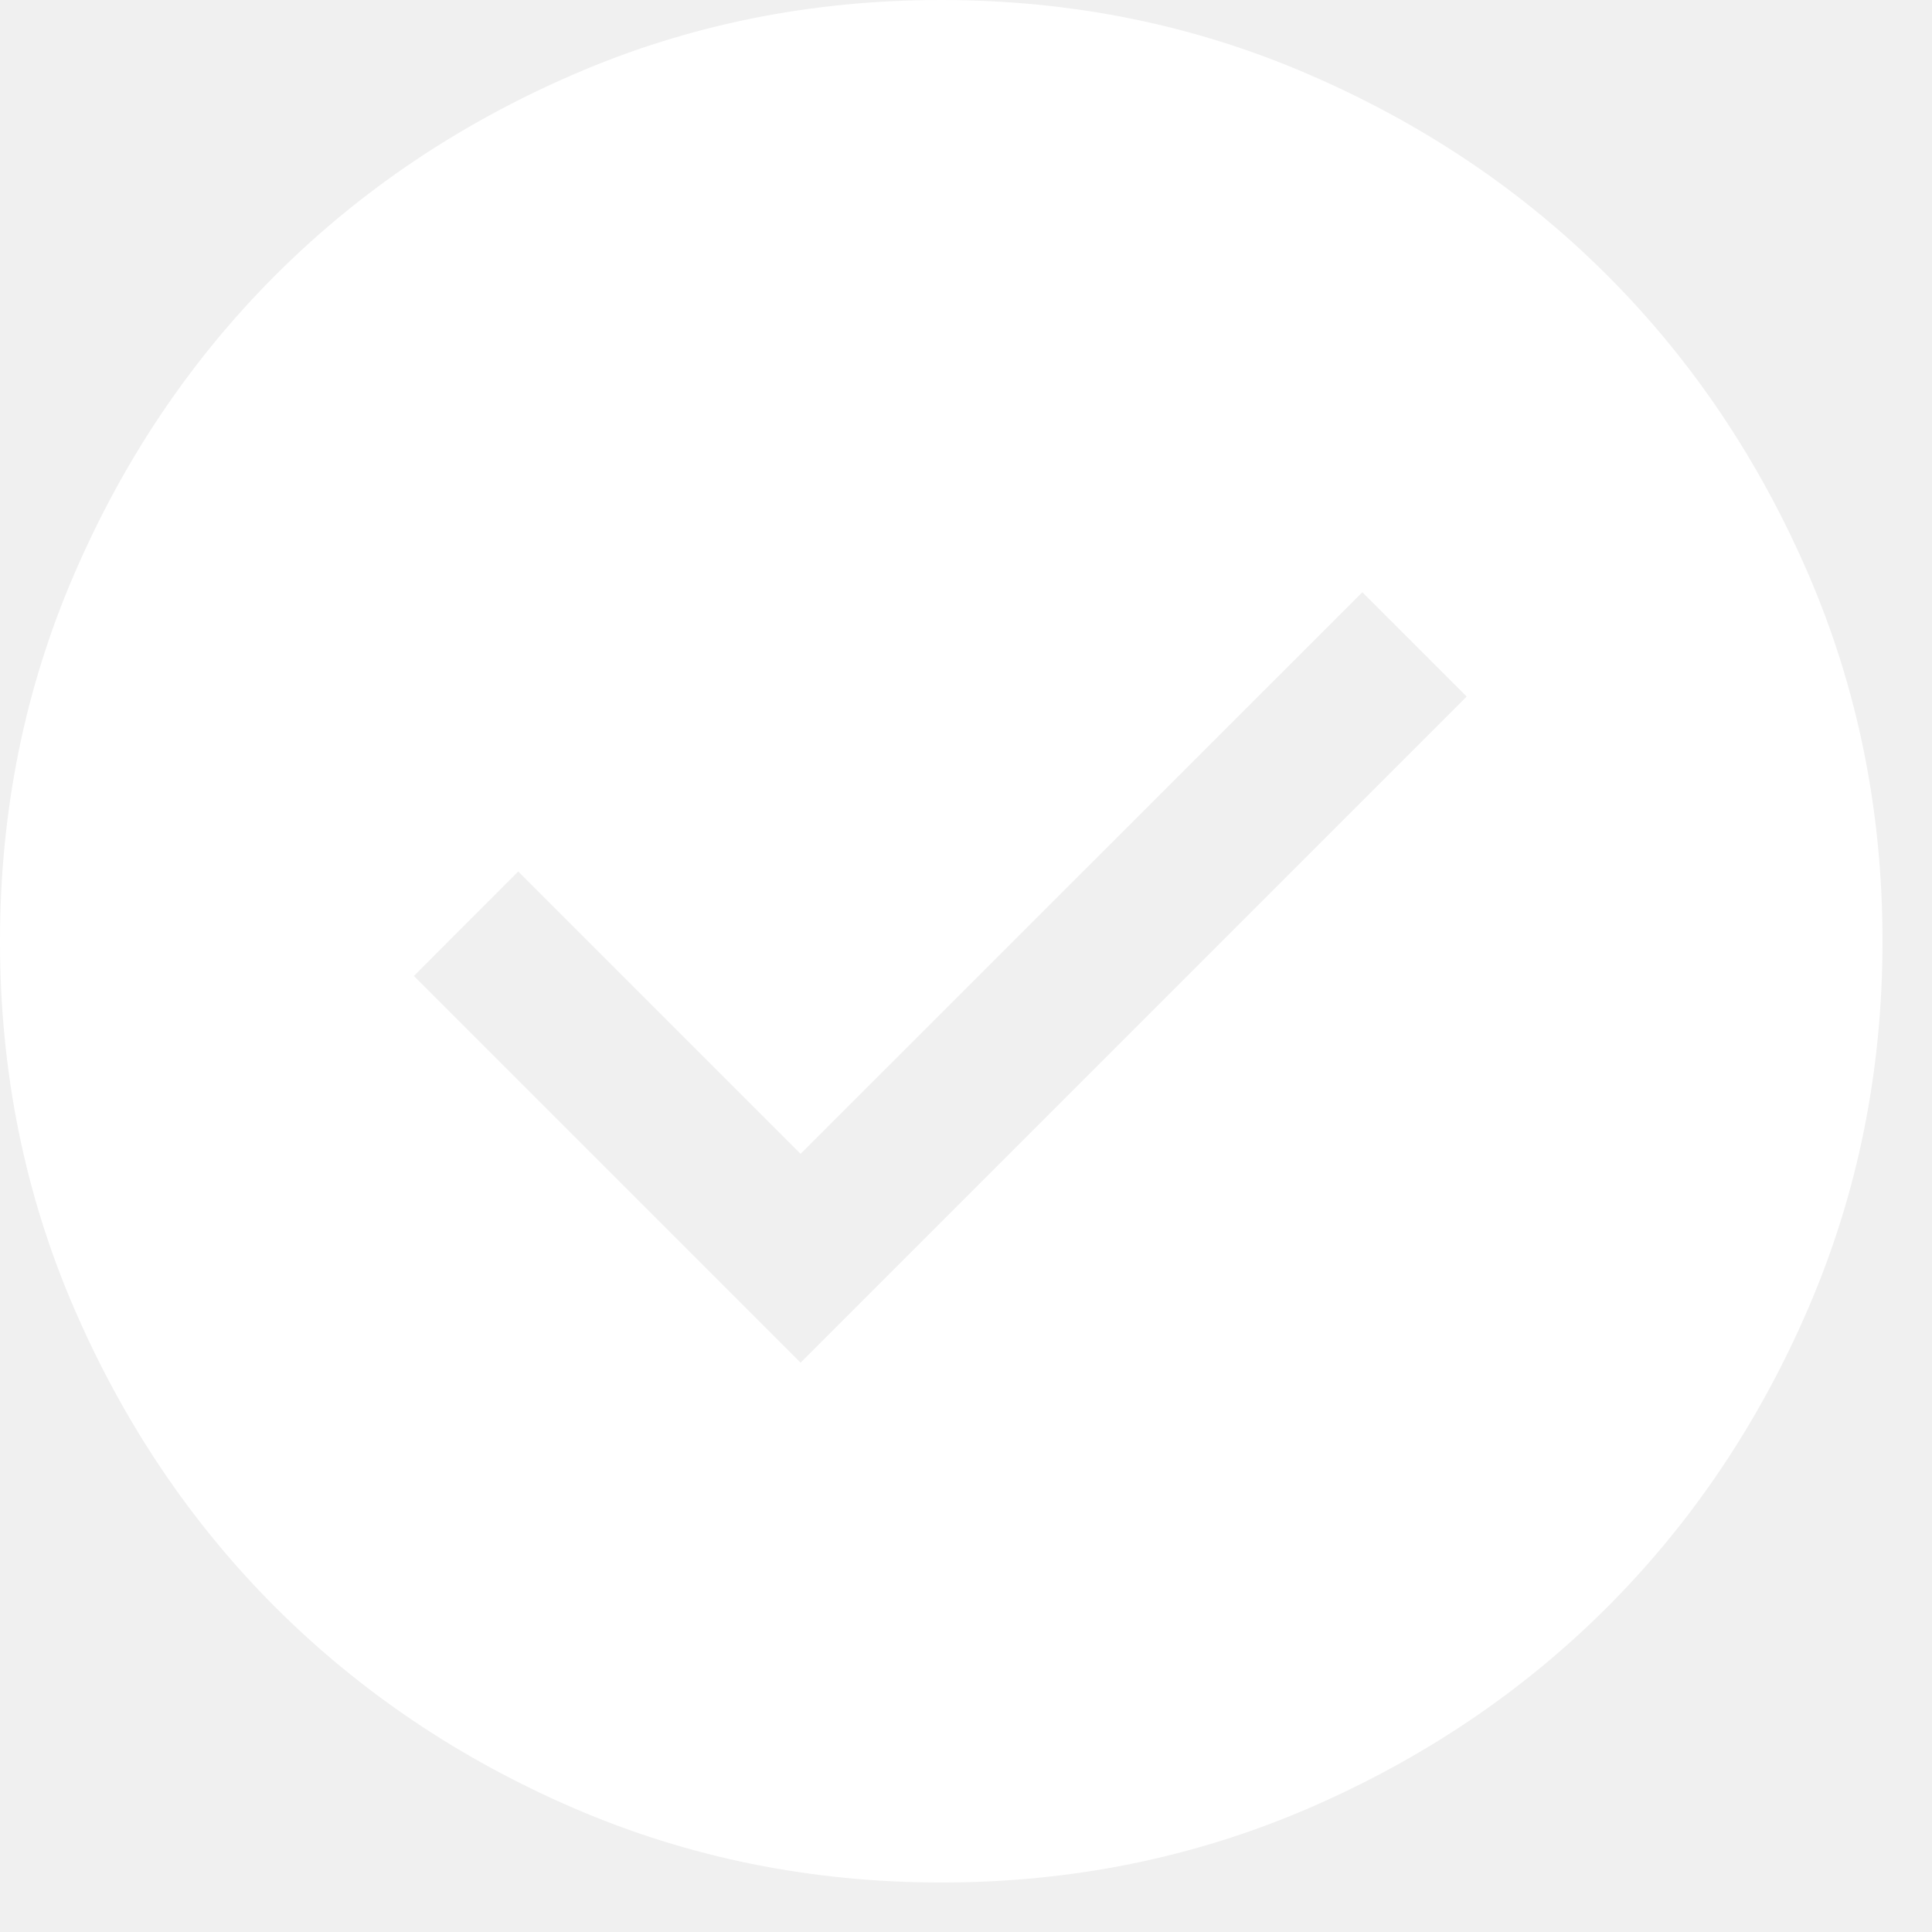
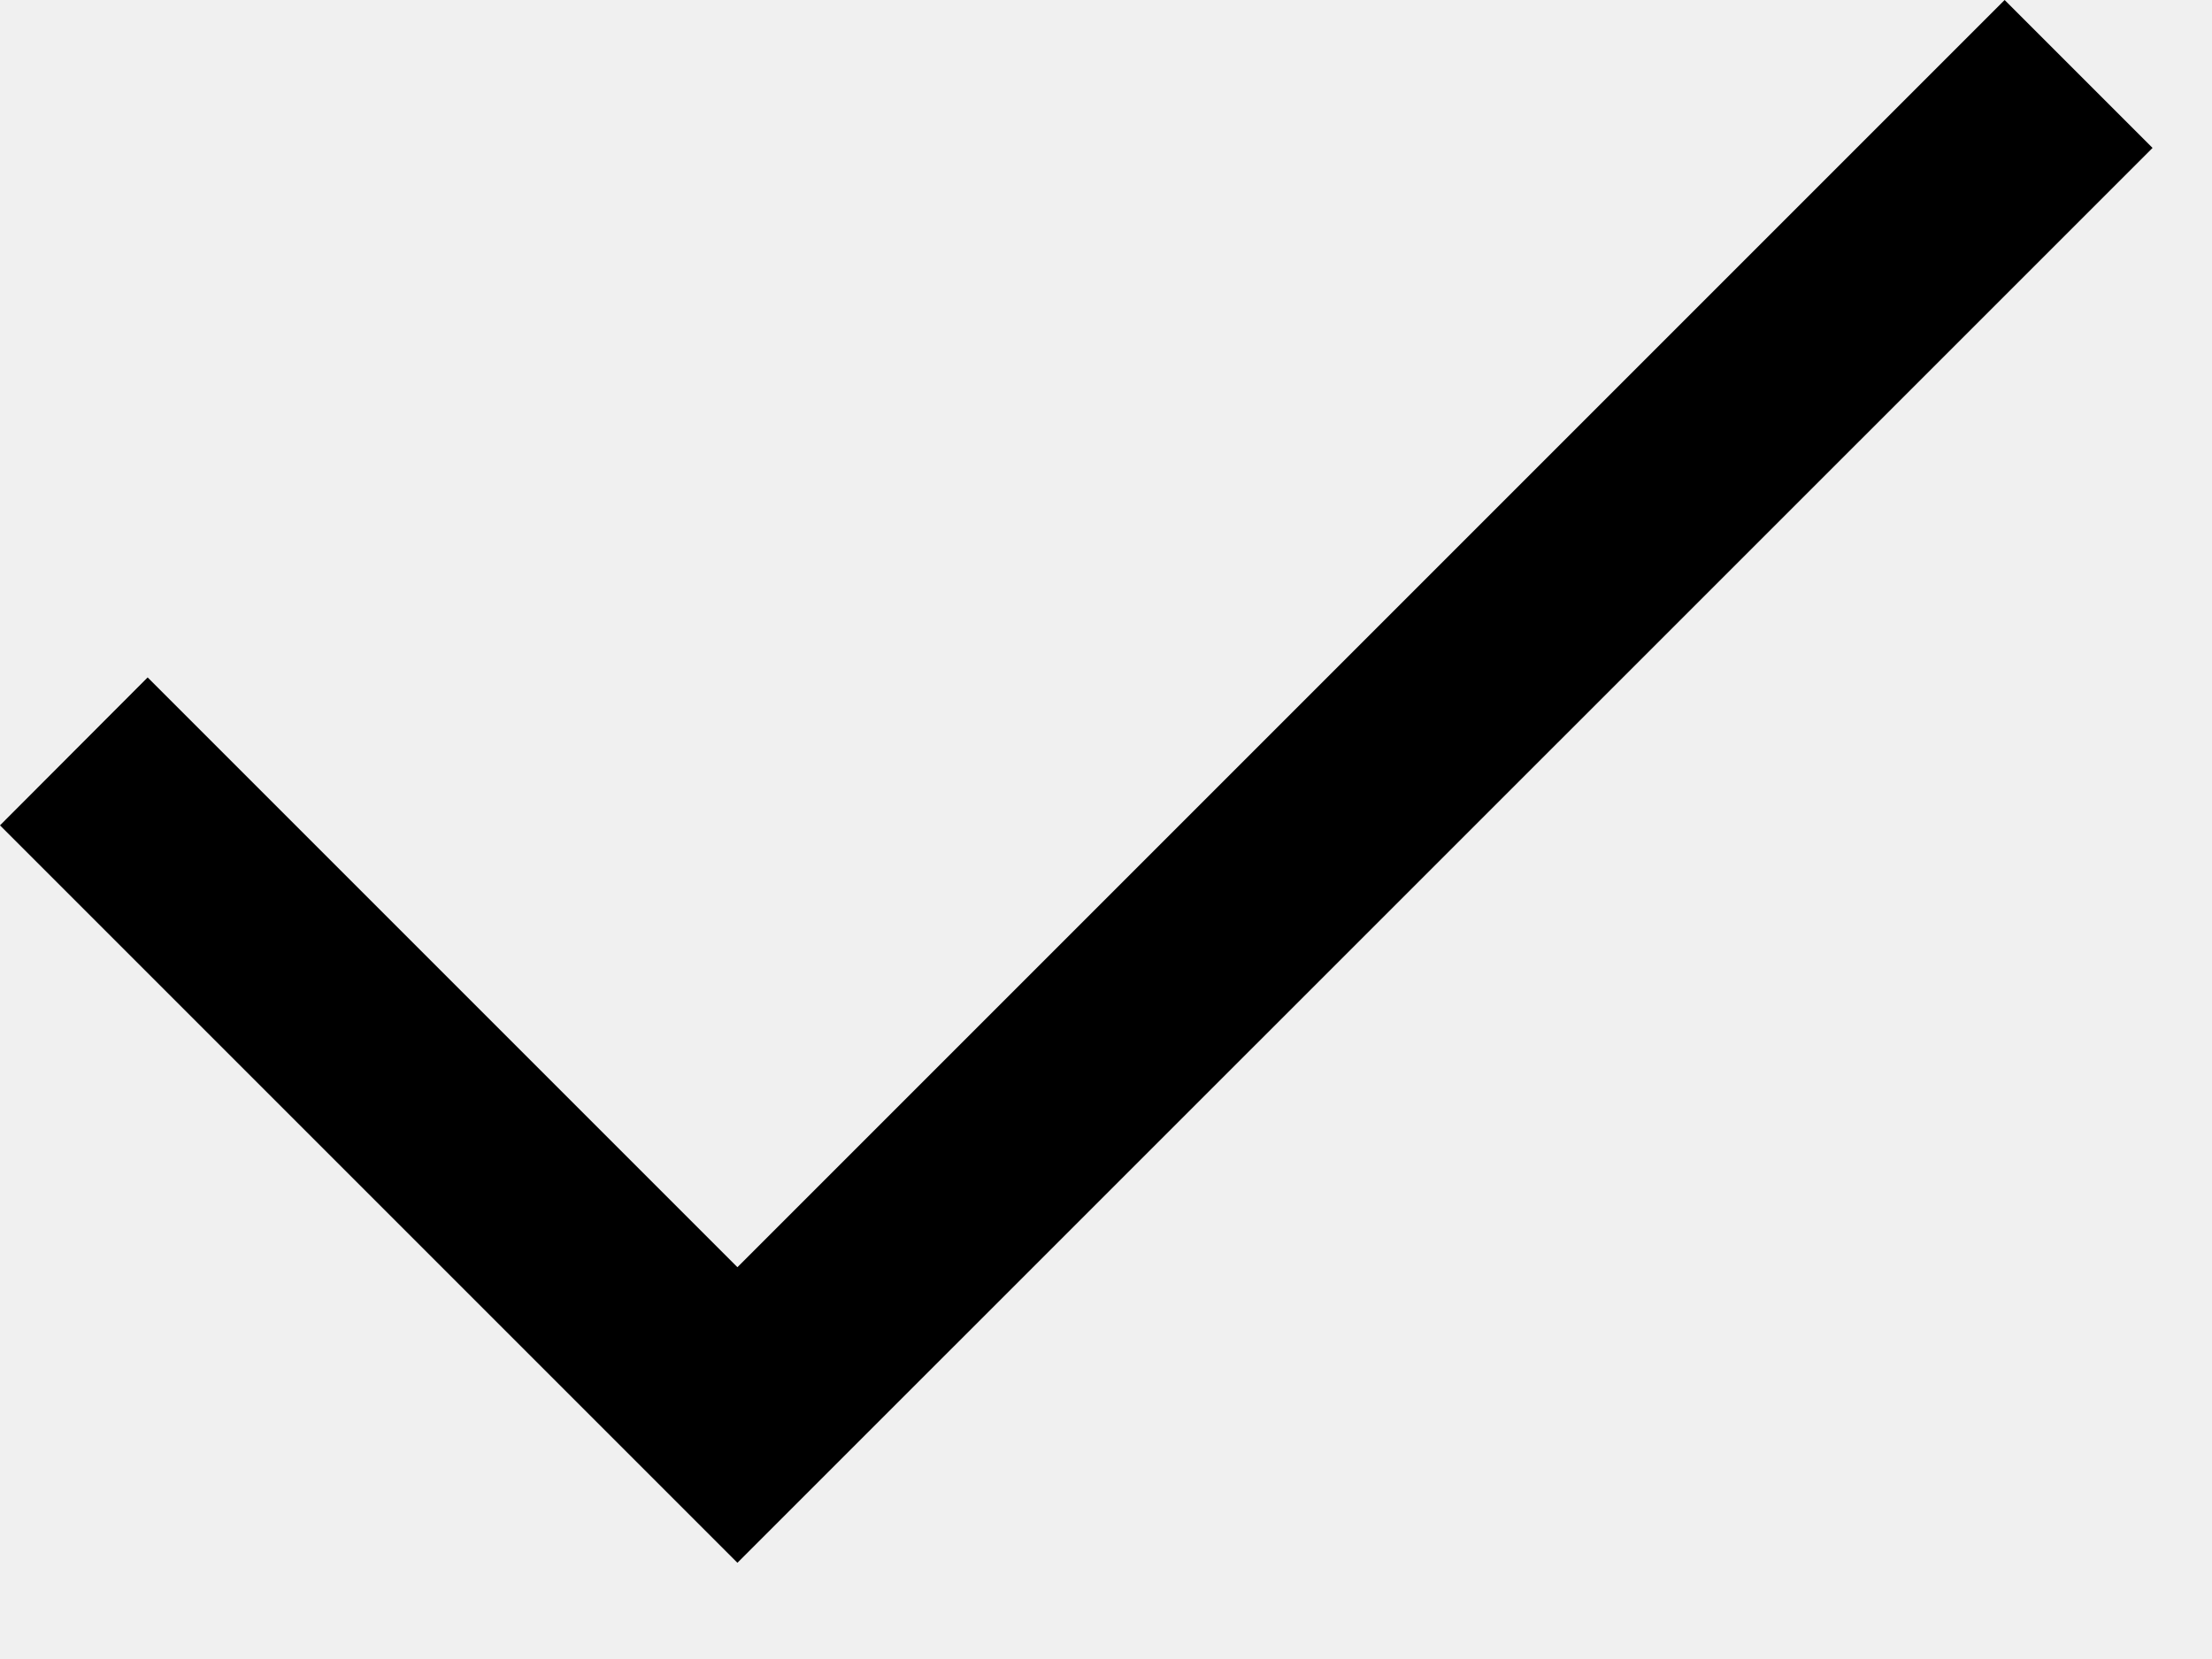
- <svg xmlns="http://www.w3.org/2000/svg" width="13" height="13" viewBox="0 0 13 13" fill="none">
-   <path d="M5.387 9.169L9.869 4.687L9.167 3.985L5.387 7.764L3.487 5.864L2.785 6.567L5.387 9.169ZM6.335 12.667C5.458 12.667 4.635 12.5 3.864 12.168C3.094 11.836 2.423 11.384 1.853 10.815C1.283 10.245 0.832 9.574 0.499 8.804C0.166 8.034 0 7.21 0 6.335C0 5.458 0.166 4.635 0.499 3.864C0.831 3.094 1.282 2.423 1.852 1.853C2.422 1.283 3.092 0.832 3.863 0.499C4.633 0.166 5.456 0 6.332 0C7.208 0 8.032 0.166 8.802 0.499C9.573 0.831 10.244 1.282 10.814 1.852C11.384 2.422 11.835 3.092 12.168 3.863C12.5 4.633 12.667 5.456 12.667 6.332C12.667 7.208 12.5 8.032 12.168 8.802C11.836 9.573 11.384 10.244 10.815 10.814C10.245 11.384 9.574 11.835 8.804 12.168C8.034 12.5 7.21 12.667 6.335 12.667Z" fill="white" />
+ <svg xmlns="http://www.w3.org/2000/svg" width="8" height="6" viewBox="0 0 8 6" fill="none">
+   <path d="M2.667 5.652L0 2.985L0.534 2.45L2.667 4.583L7.25 0L7.785 0.535L2.667 5.652Z" fill="currentColor" />
</svg>
